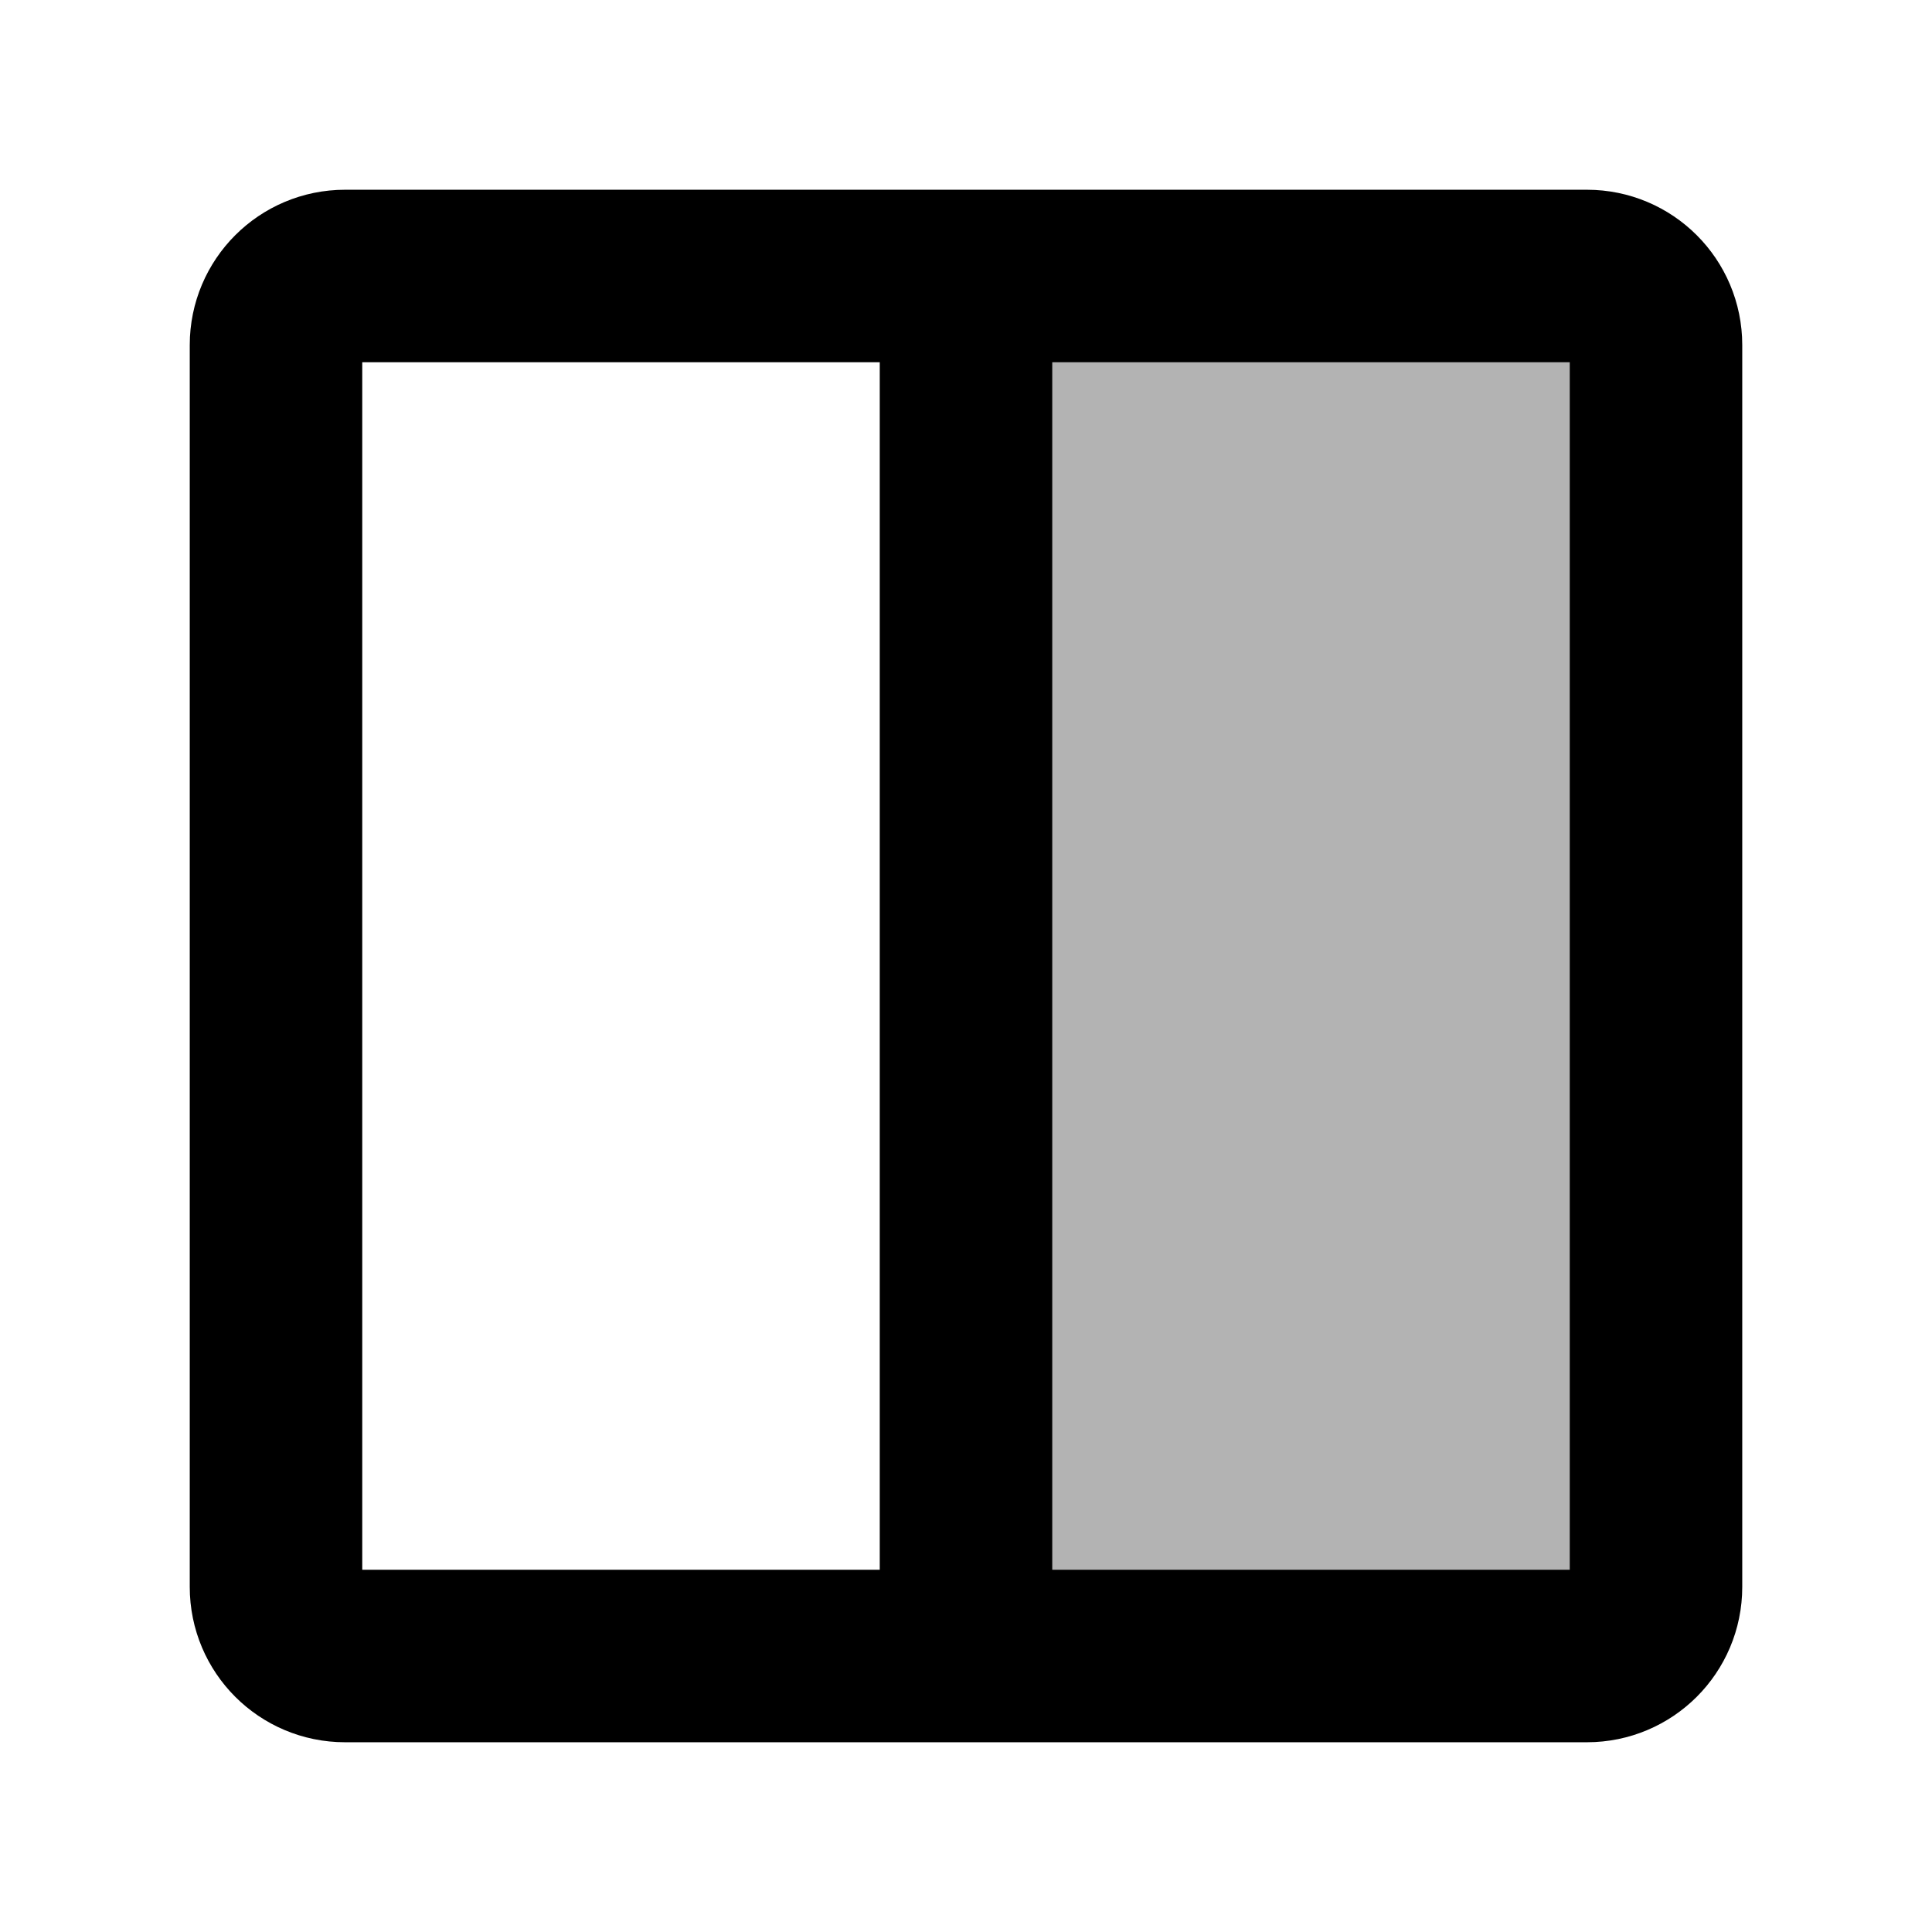
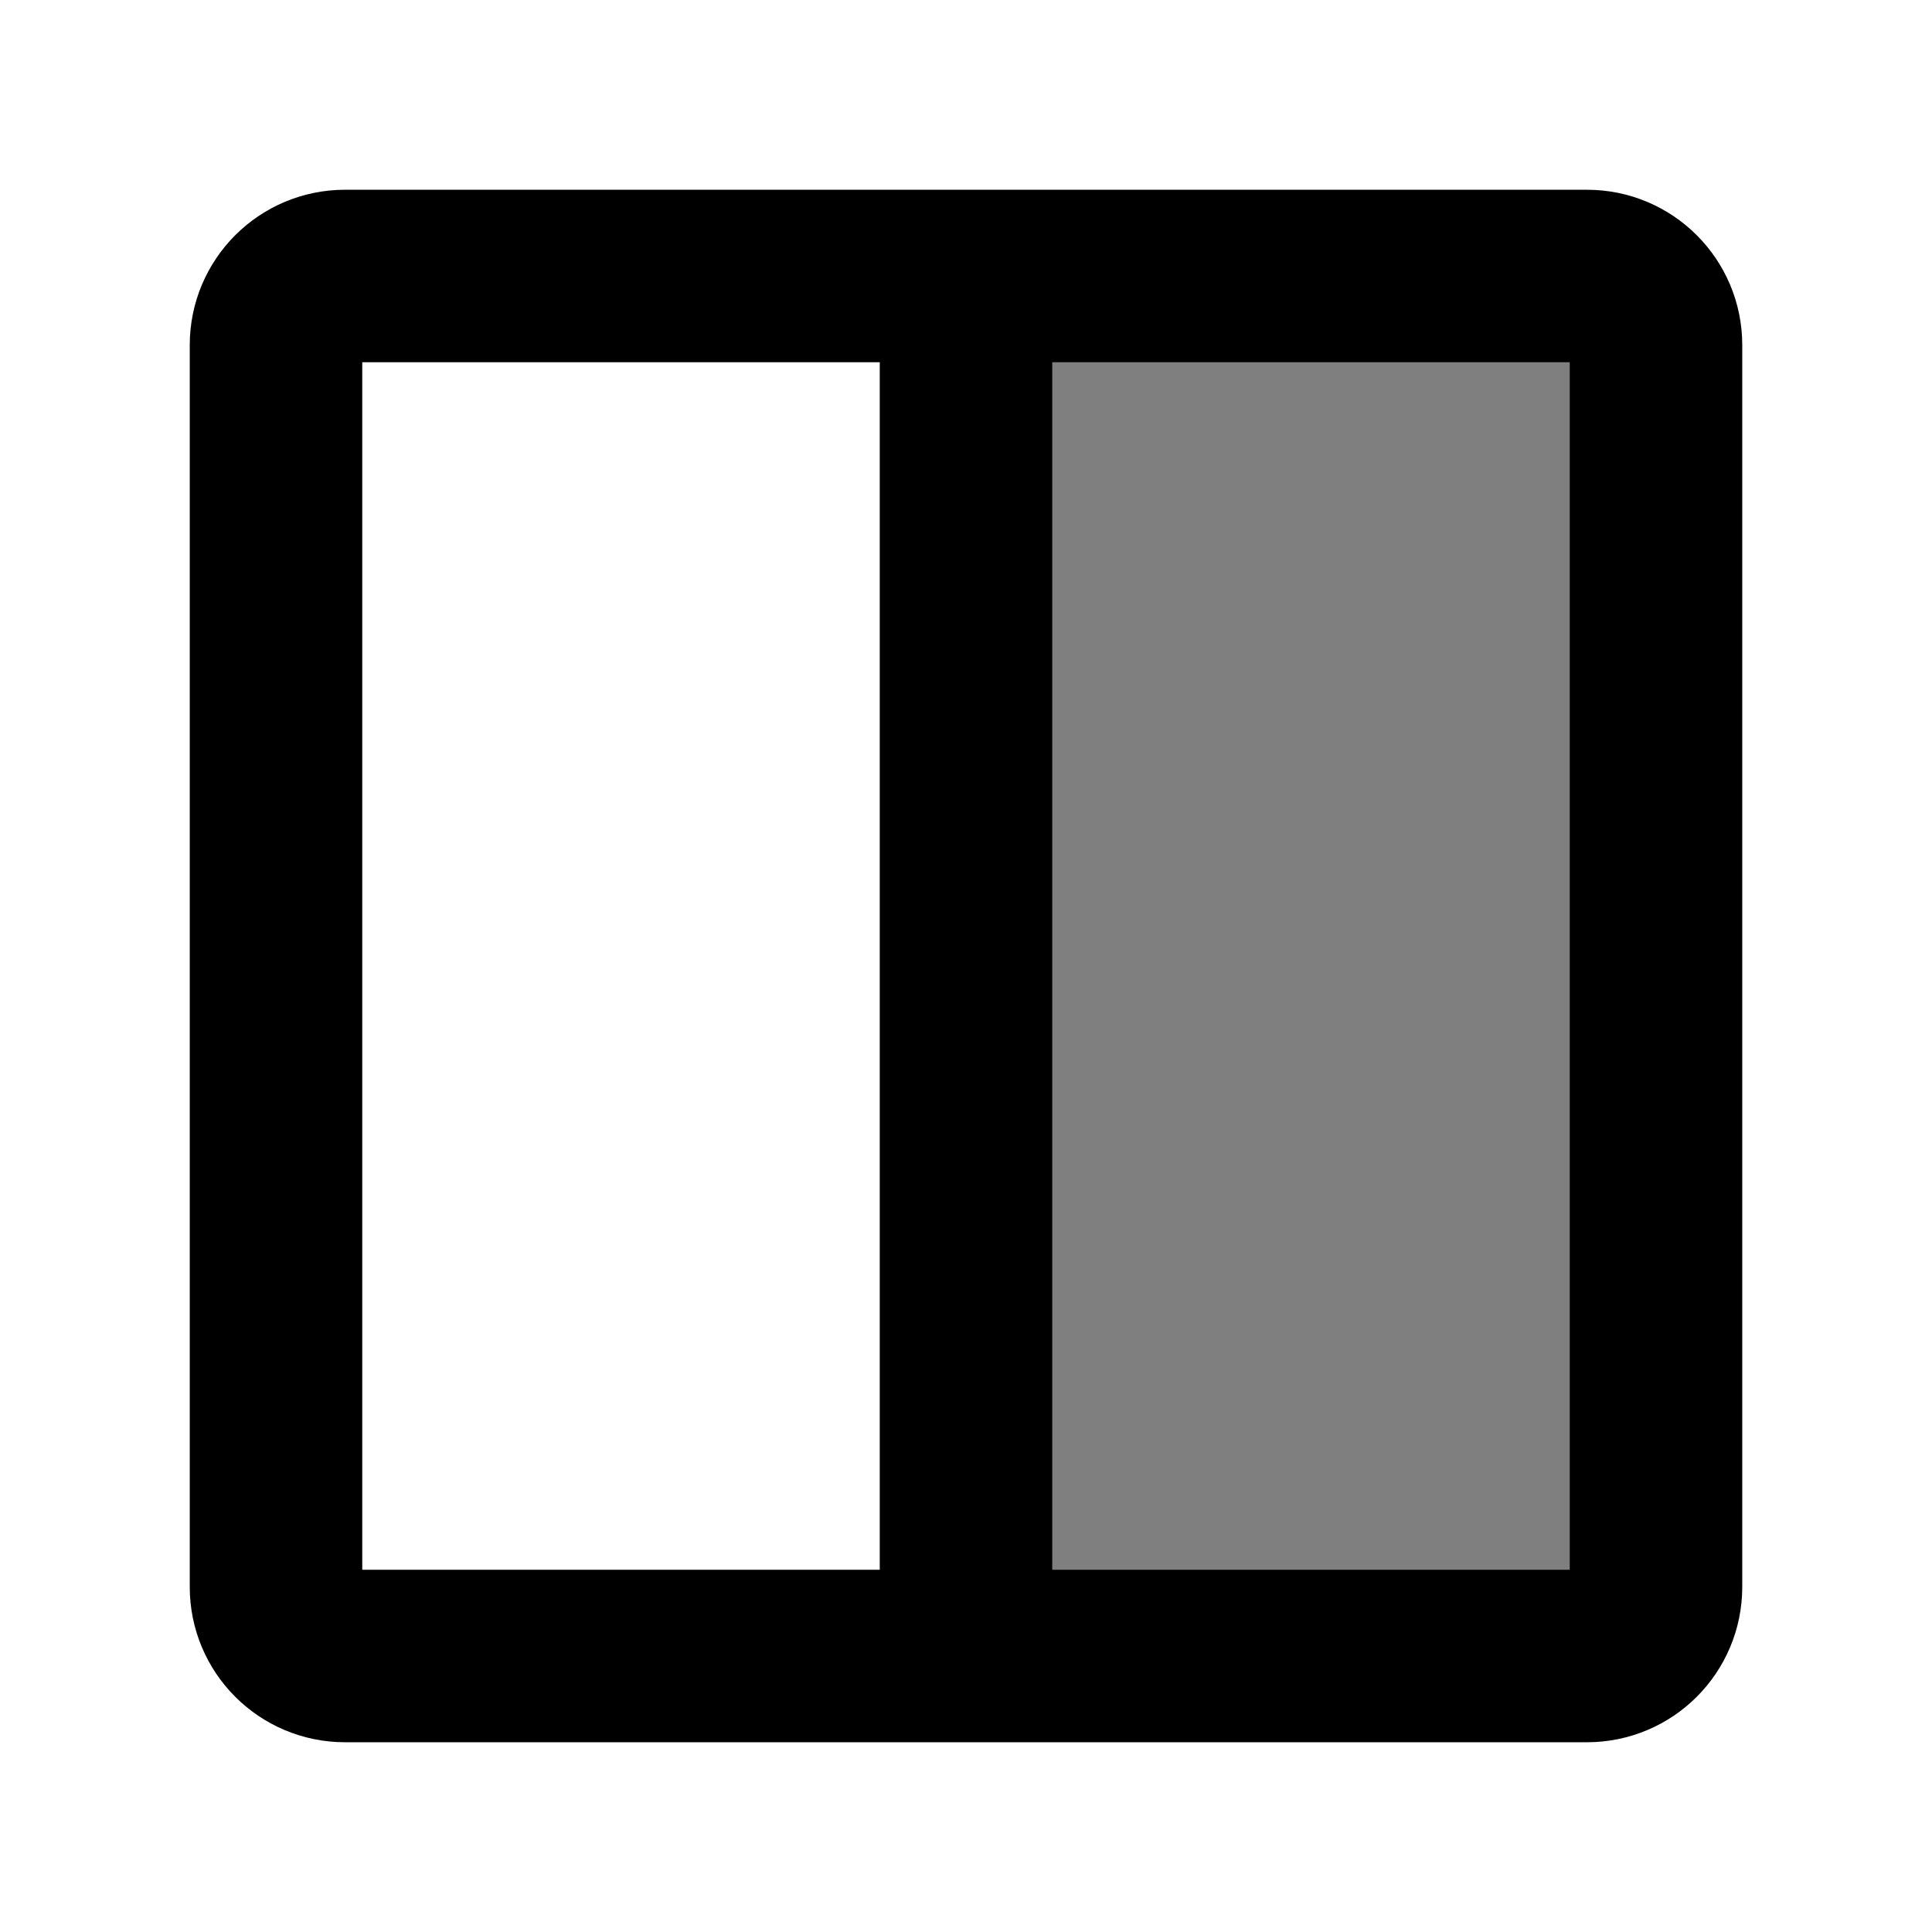
<svg xmlns="http://www.w3.org/2000/svg" width="14" height="14" viewBox="0 0 14 14" fill="none">
-   <path d="M7 2H10C11.105 2 12 2.895 12 4V10C12 11.105 11.105 12 10 12H7V2Z" fill="black" fill-opacity="0.3" />
+   <path d="M7 2H10C11.105 2 12 2.895 12 4V10C12 11.105 11.105 12 10 12H7V2Z" fill="black" fill-opacity="0.5" />
  <rect x="2" y="2" width="10" height="10" rx="0.5" stroke="black" stroke-width="1.25" />
  <line x1="7" y1="2" x2="7" y2="12" stroke="black" stroke-width="1.25" />
</svg>
